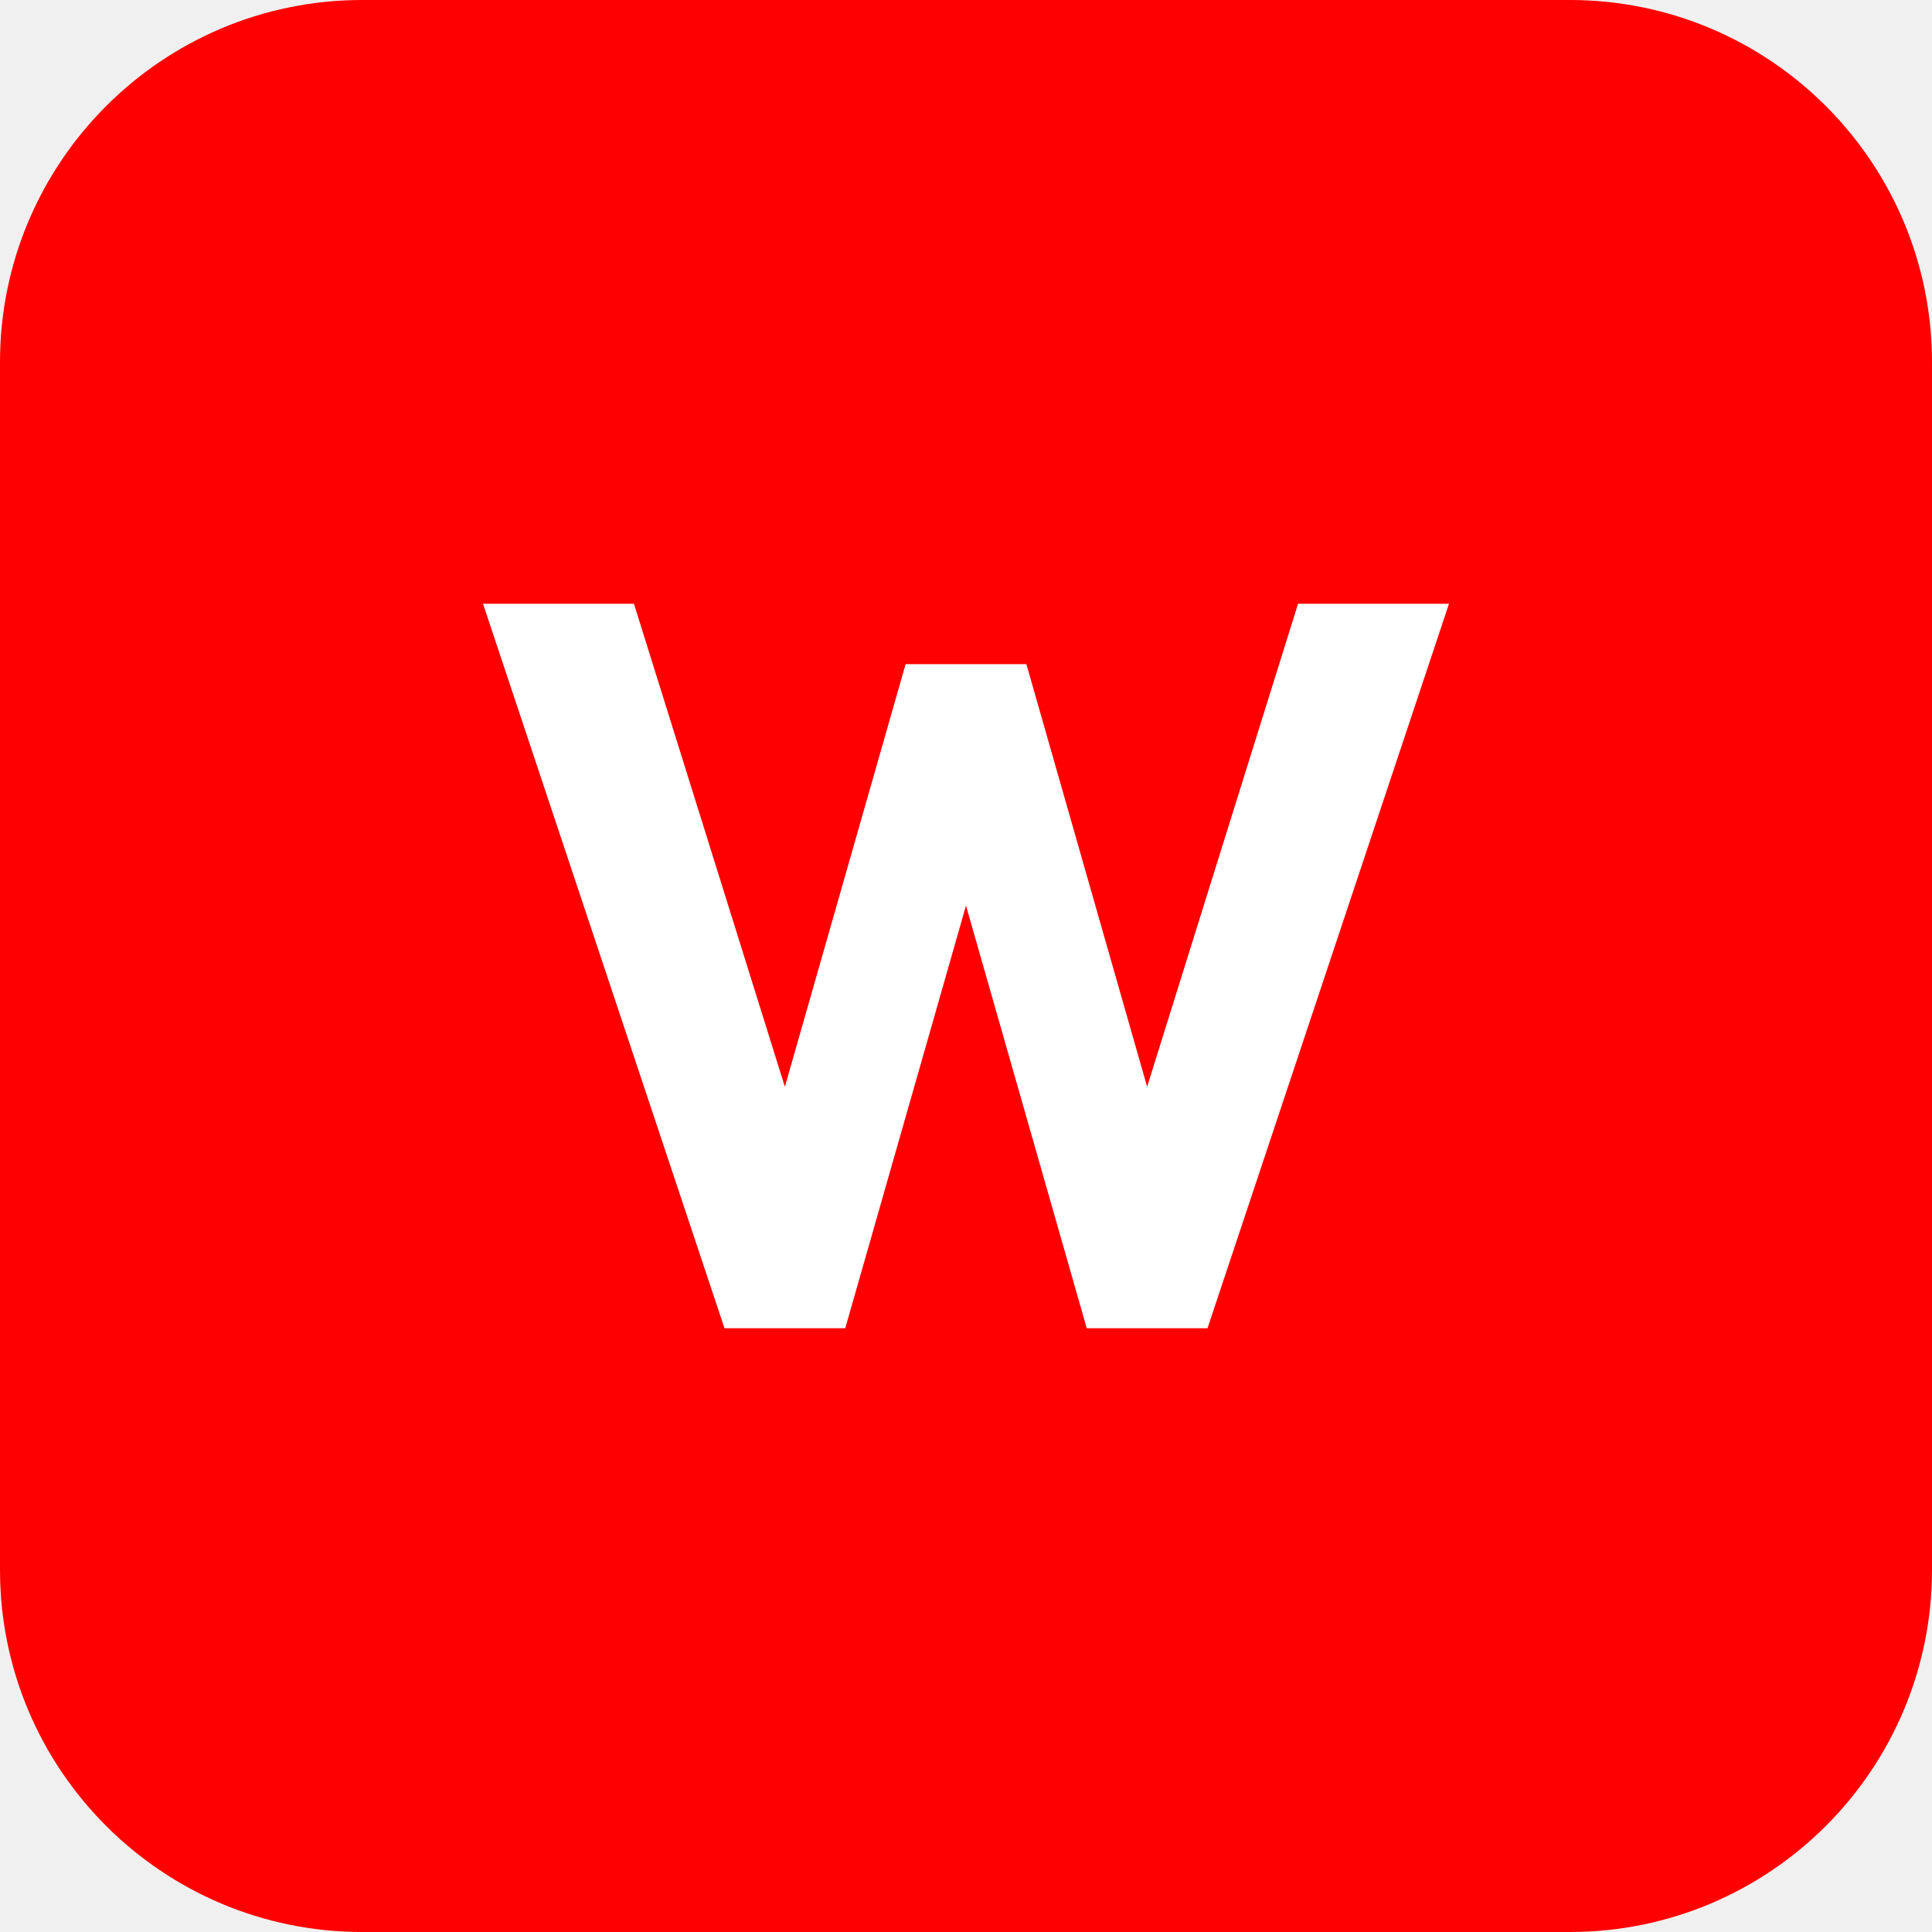
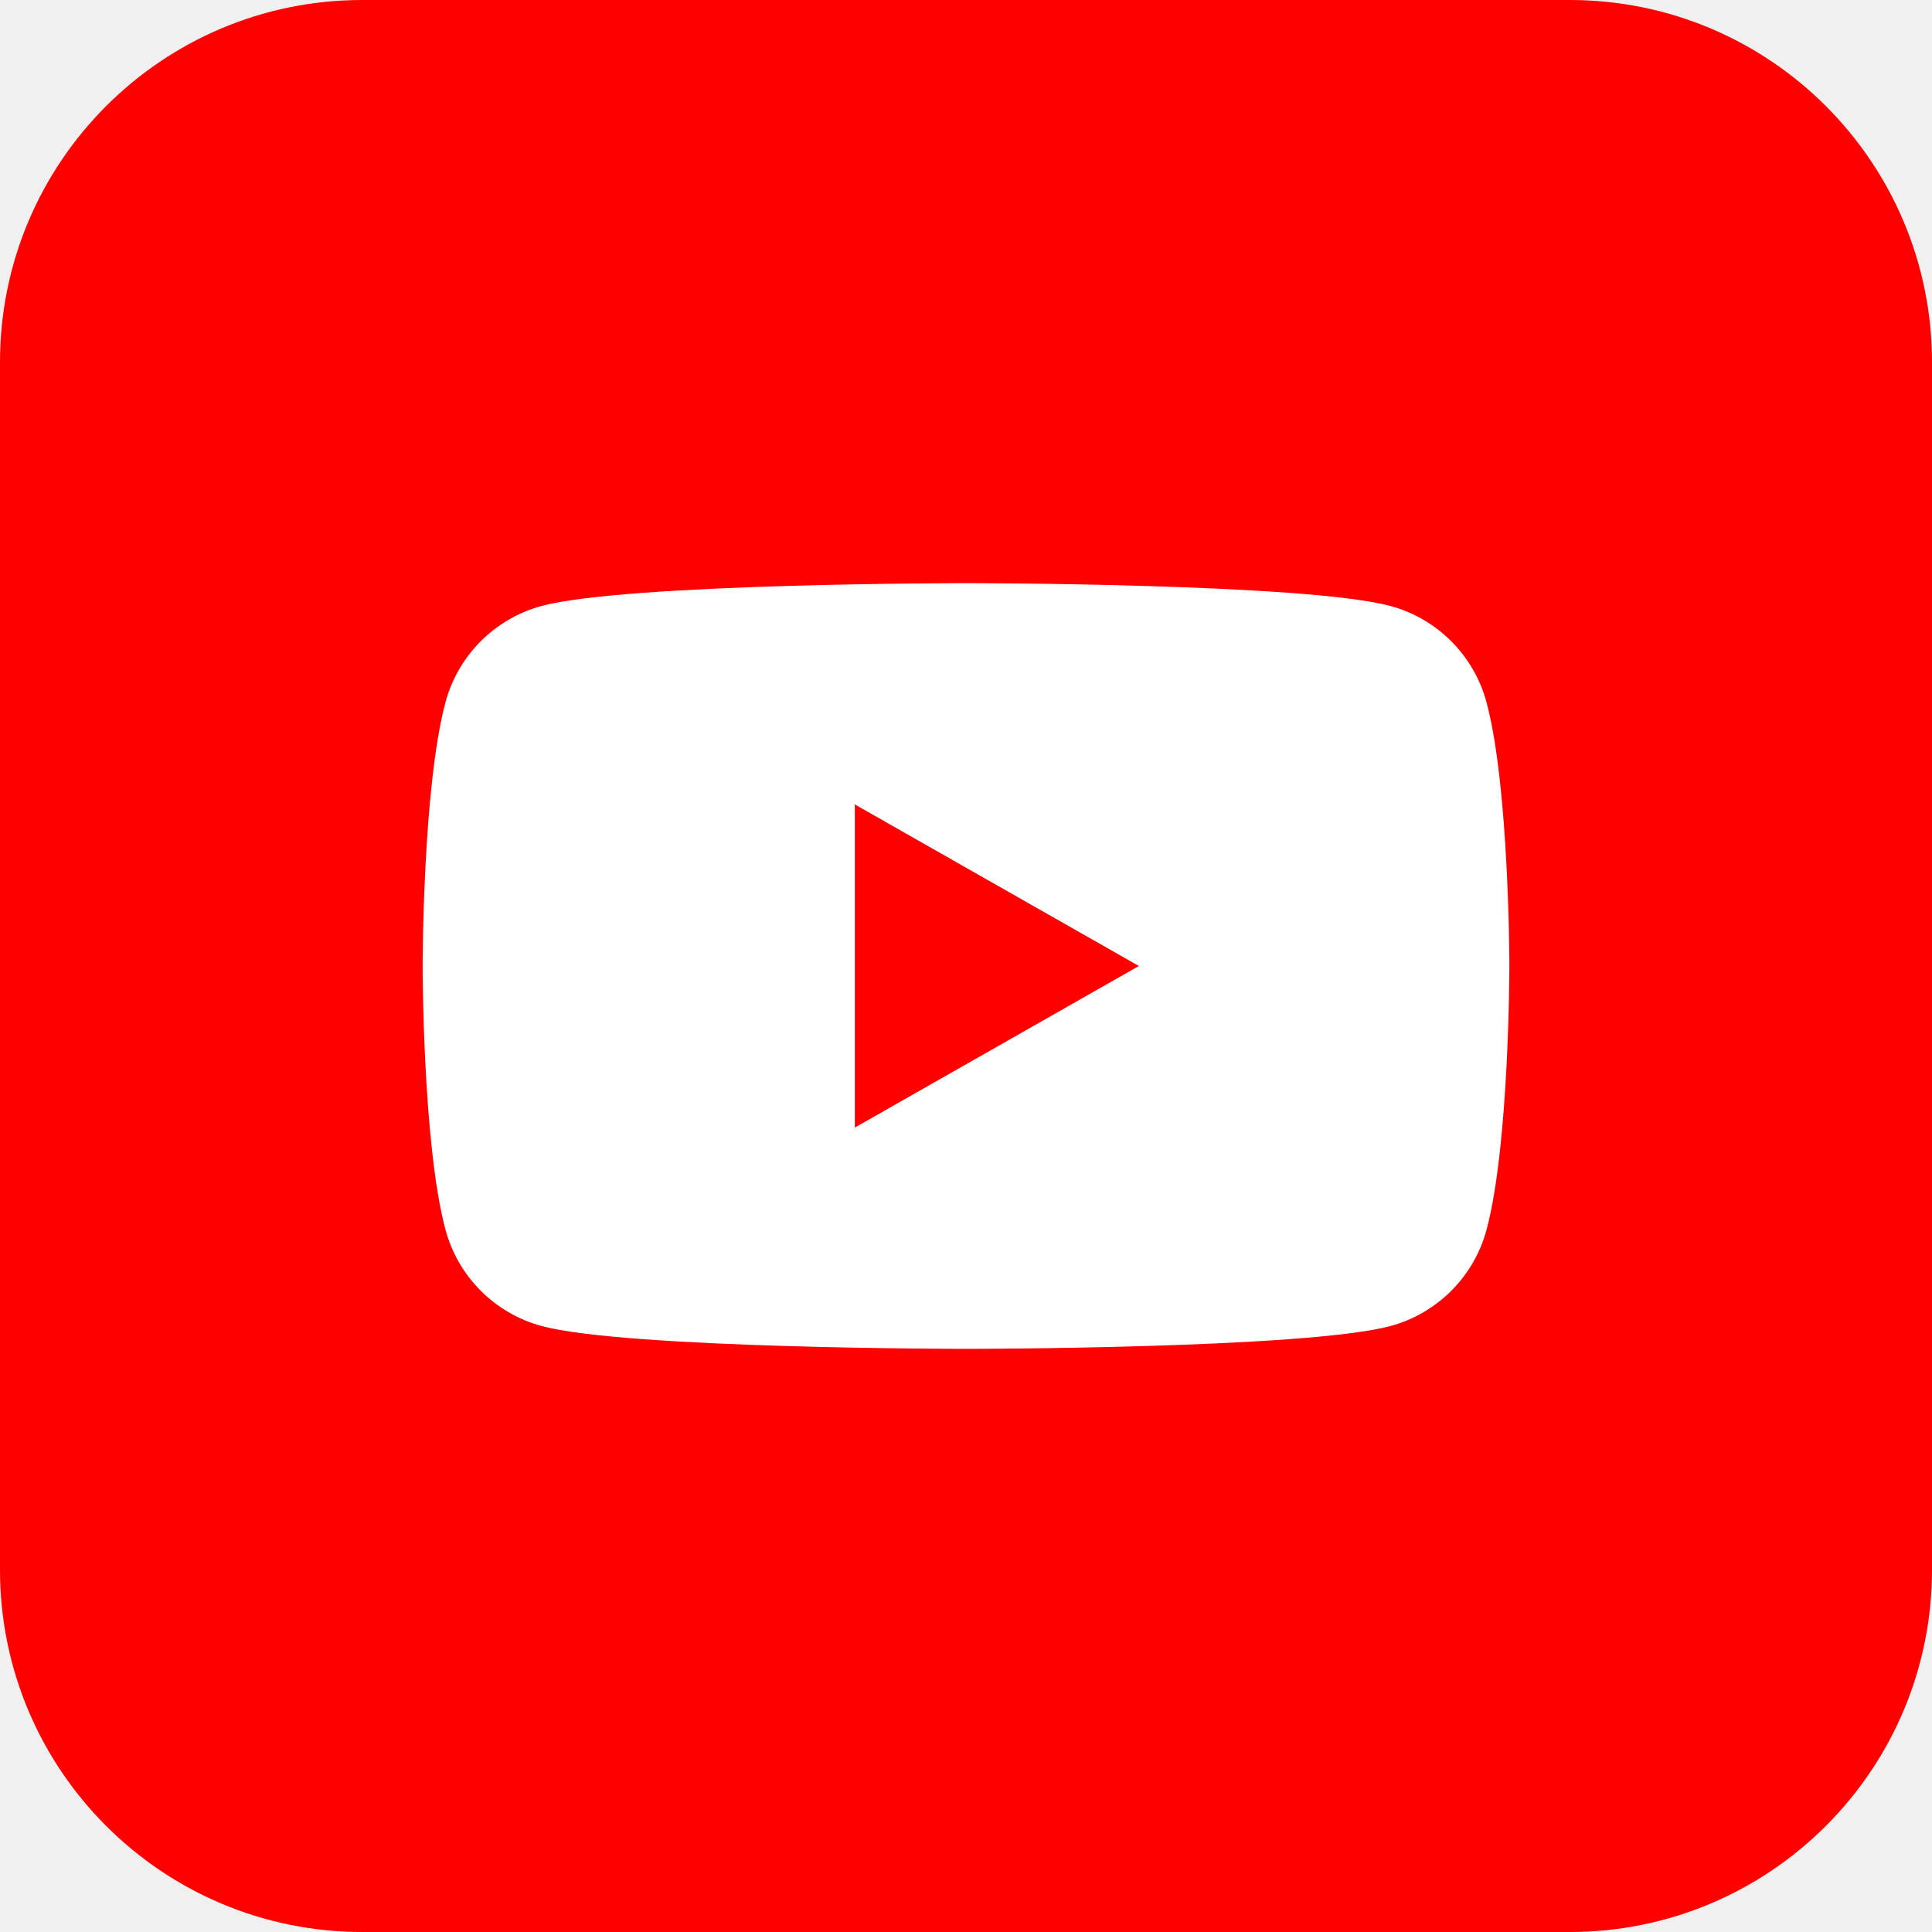
<svg xmlns="http://www.w3.org/2000/svg" viewBox="0 0 64 64" fill="none">
  <rect width="64" height="64" rx="12" fill="#FF0000" />
-   <path d="M16 20l8 24h4l4-14 4 14h4l8-24h-5l-5 16-4-14h-4l-4 14-5-16z" fill="white" />
+   <g transform="translate(14, 14) scale(1.5)" fill="white">
+     <path d="M23.498 6.186a3.016 3.016 0 0 0-2.122-2.136C19.505 3.545 12 3.545 12 3.545s-7.505 0-9.377.505A3.017 3.017 0 0 0 .502 6.186C0 8.07 0 12 0 12s0 3.93.502 5.814a3.016 3.016 0 0 0 2.122 2.136c1.871.505 9.376.505 9.376.505s7.505 0 9.377-.505a3.015 3.015 0 0 0 2.122-2.136C24 15.93 24 12 24 12s0-3.93-.502-5.814zM9.545 15.568V8.432L15.818 12l-6.273 3.568z" />
+   </g>
</svg>
